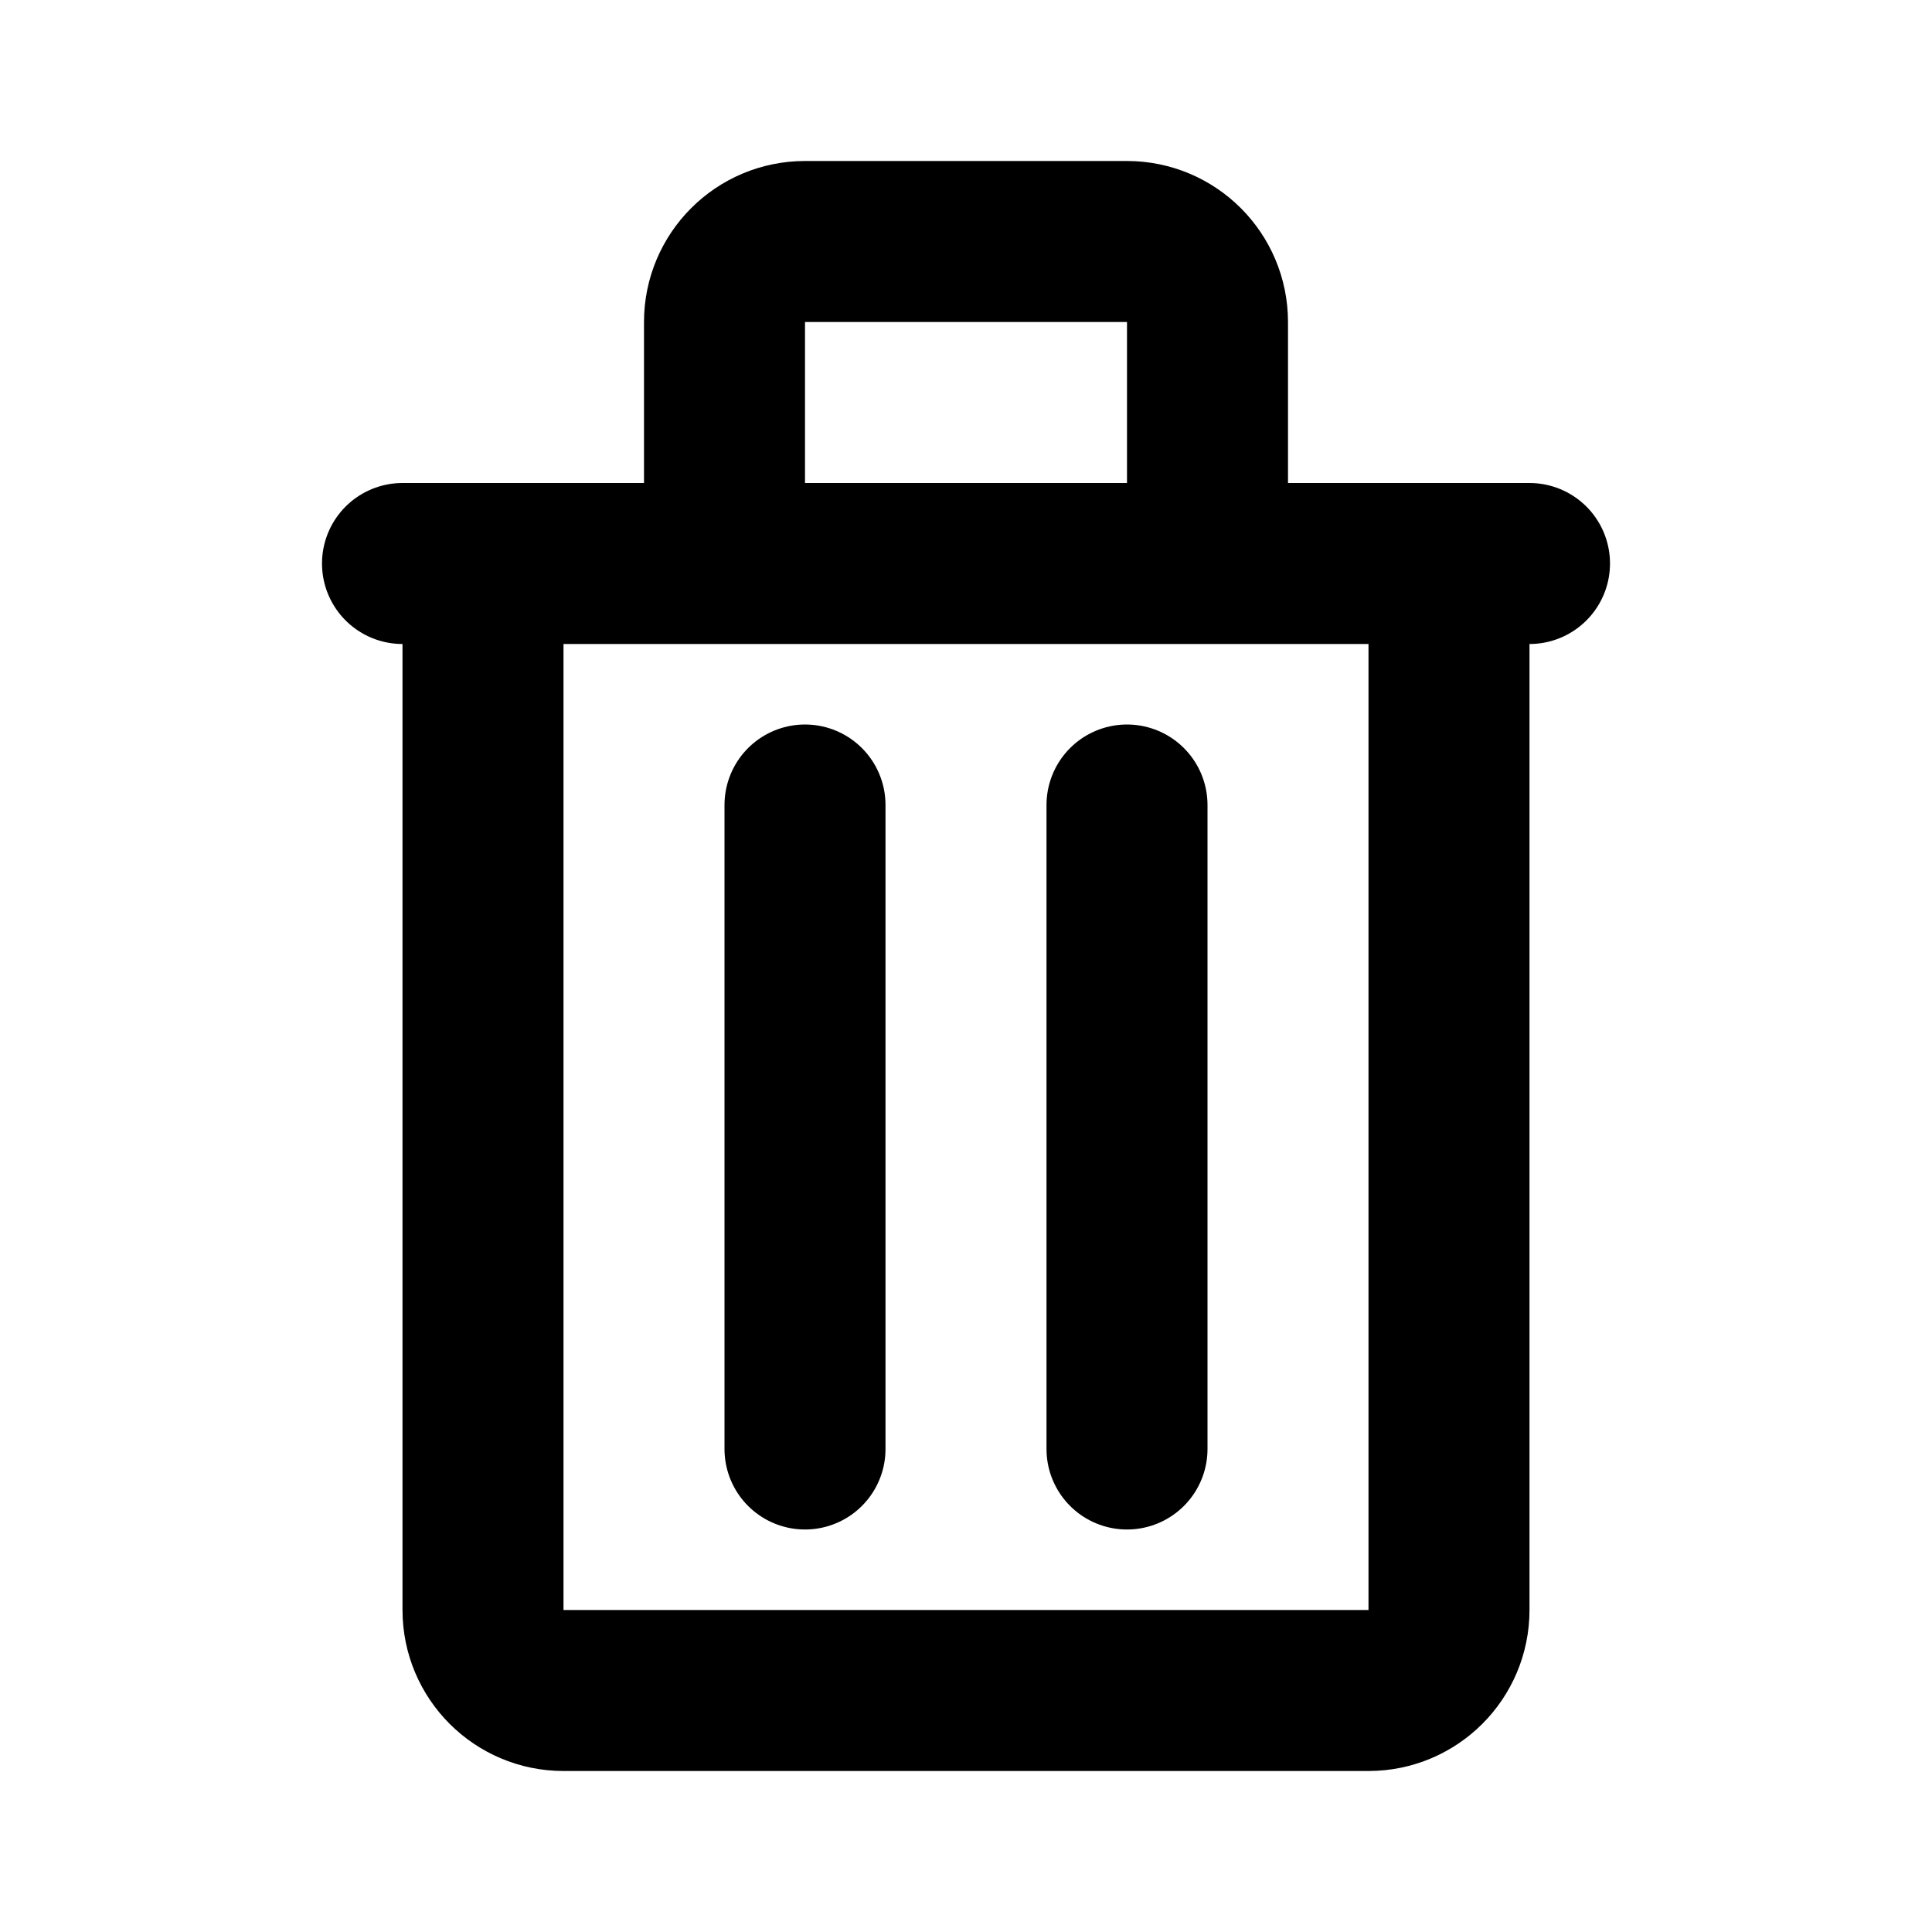
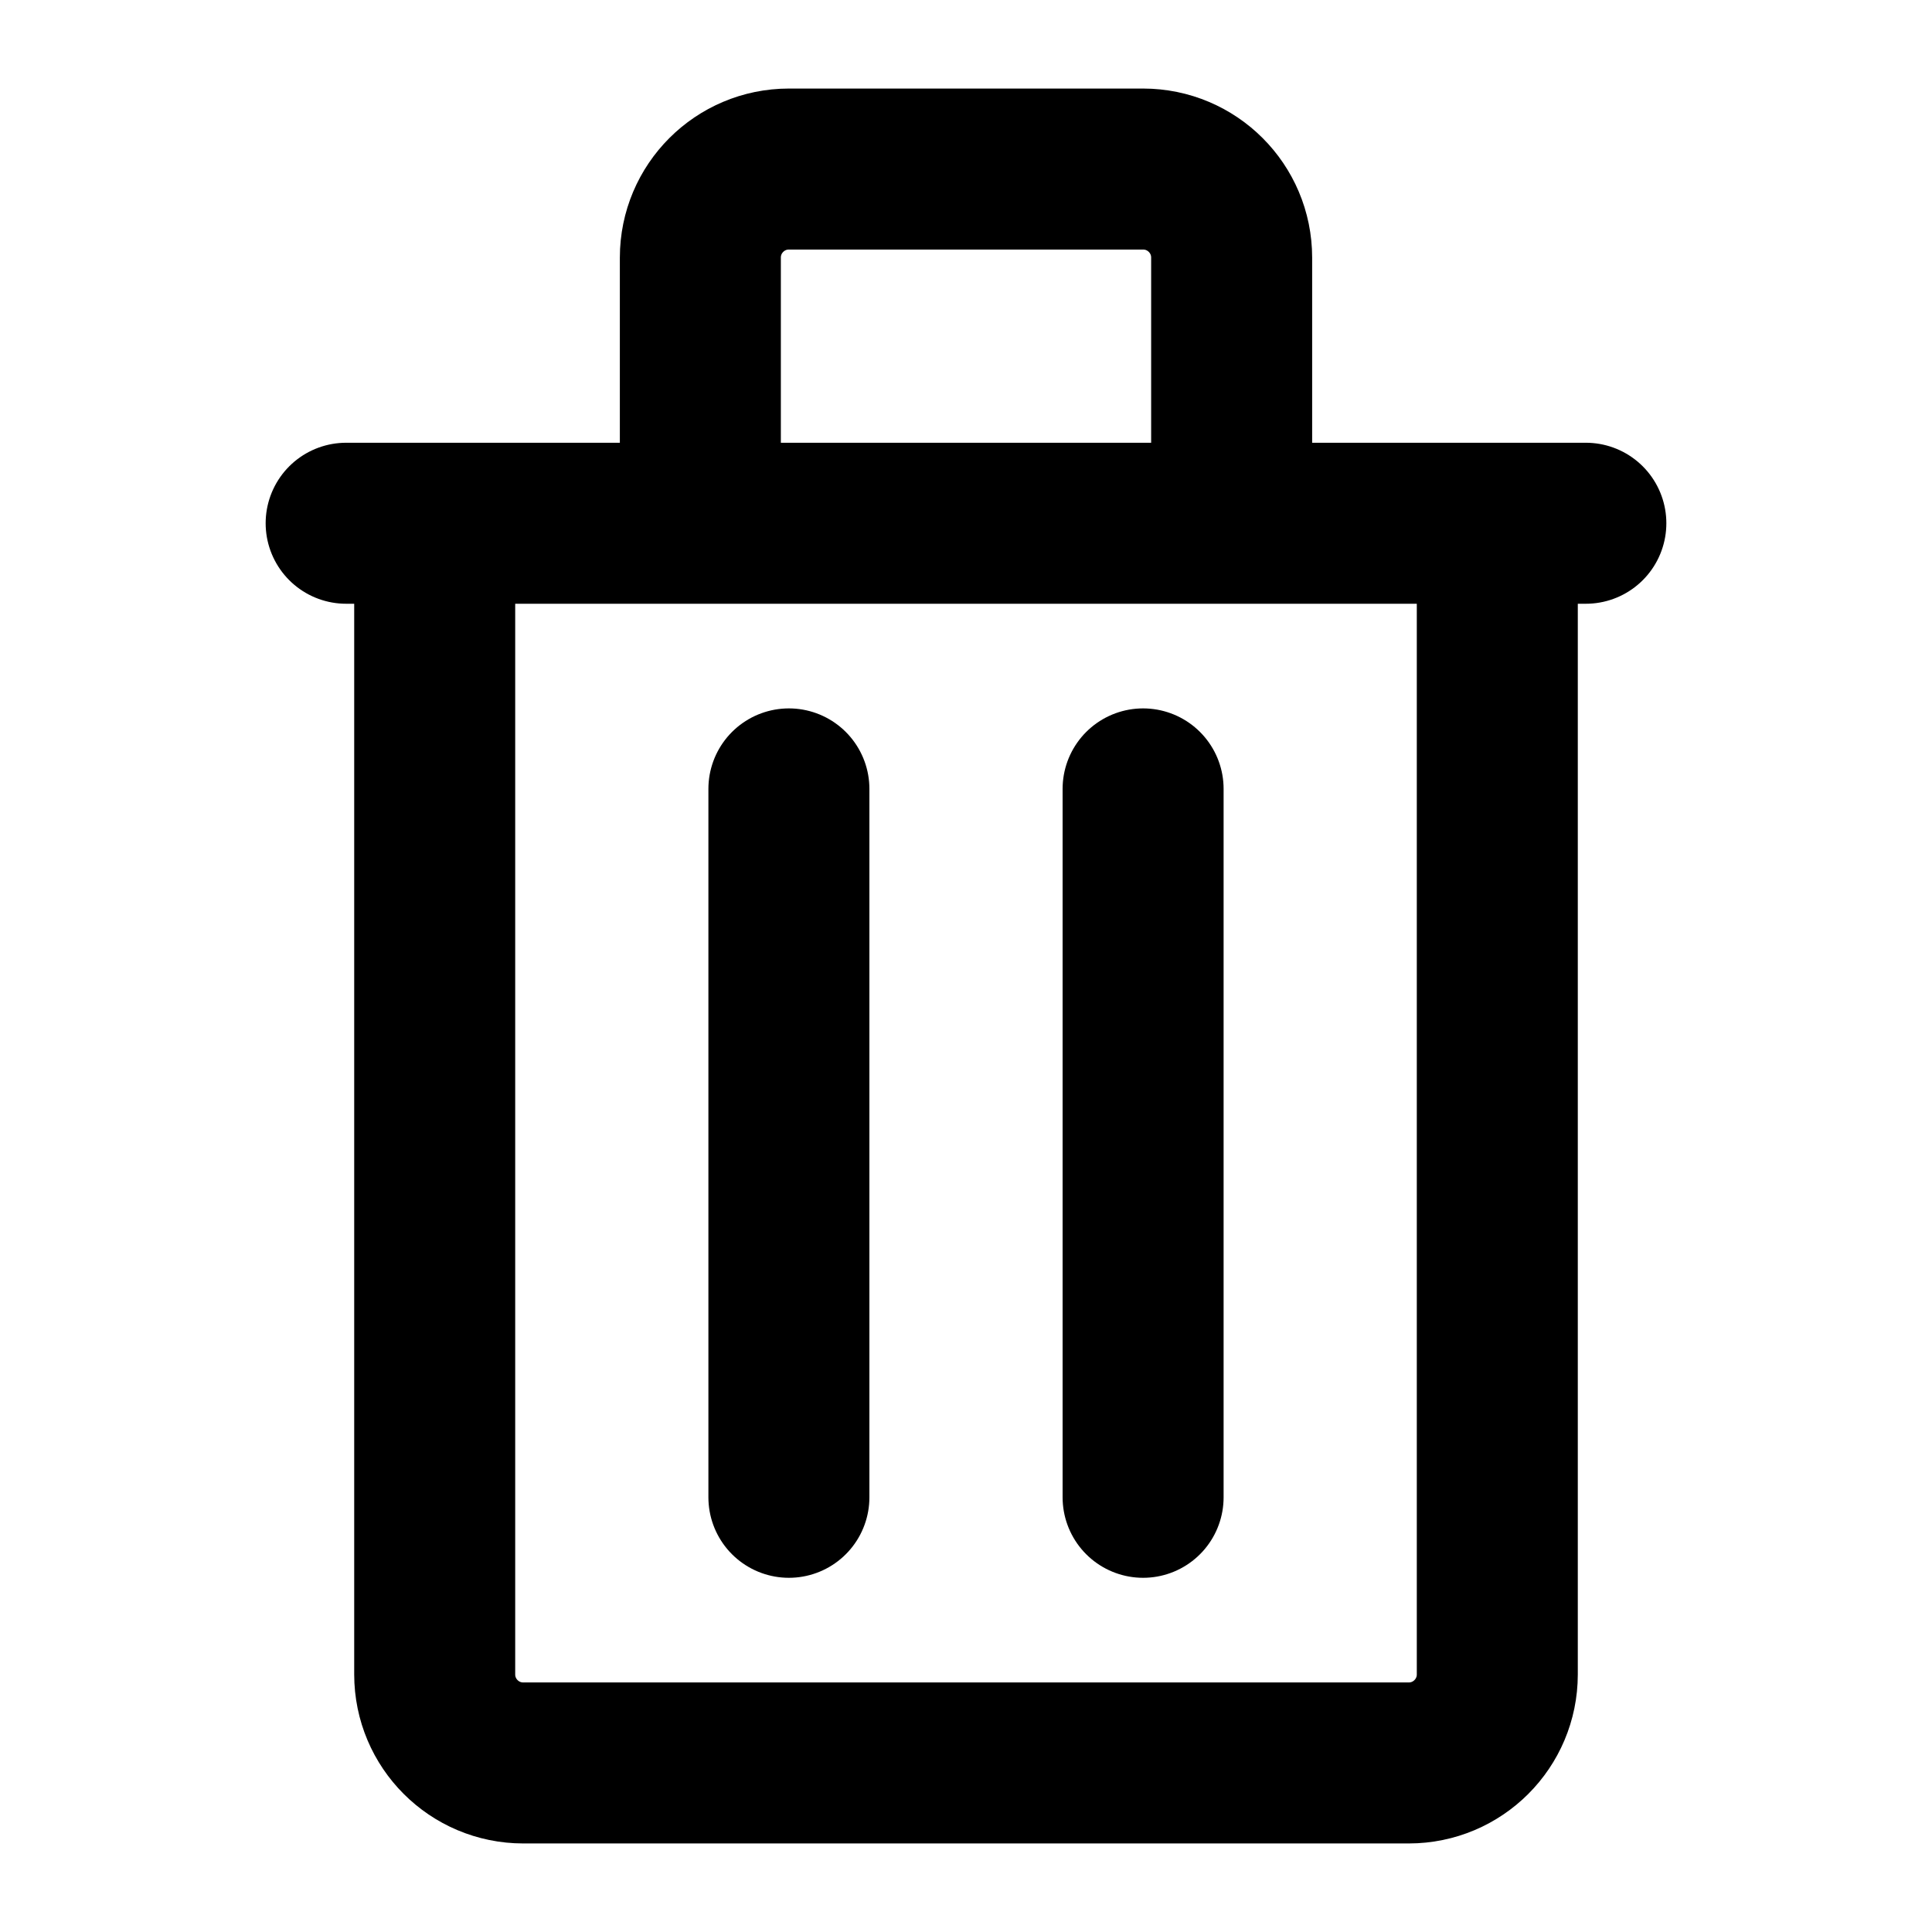
- <svg xmlns="http://www.w3.org/2000/svg" class="w-6 h-6 text-gray-800 dark:text-white" aria-hidden="true" width="24" height="24" fill="none" viewBox="0 0 24 24">
-   <path stroke="#000" stroke-linecap="round" stroke-linejoin="round" stroke-width="2" d="M5 7h14m-9 3v8m4-8v8M10 3h4a1 1 0 0 1 1 1v3H9V4a1 1 0 0 1 1-1ZM6 7h12v13a1 1 0 0 1-1 1H7a1 1 0 0 1-1-1V7Z" />
+ <svg xmlns="http://www.w3.org/2000/svg" class="w-6 h-6 text-gray-800 dark:text-white" aria-hidden="true" width="24" height="24" fill="none" viewBox="0 0 24 24" version="1.1" id="svg1">
+   <defs id="defs1" />
+   <path stroke="#000000" stroke-linecap="round" stroke-linejoin="round" stroke-width="2" d="M 4.3,6.5 H 19.7 M 9.8,9.8 v 8.8 m 4.4,-8.8 v 8.8 M 9.8,2.1 h 4.4 a 1.1,1.1 0 0 1 1.1,1.1 V 6.5 H 8.7 V 3.2 A 1.1,1.1 0 0 1 9.8,2.1 Z M 5.4,6.5 h 13.2 v 14.3 a 1.1,1.1 0 0 1 -1.1,1.1 H 6.5 A 1.1,1.1 0 0 1 5.4,20.8 Z" id="path1" />
</svg>
